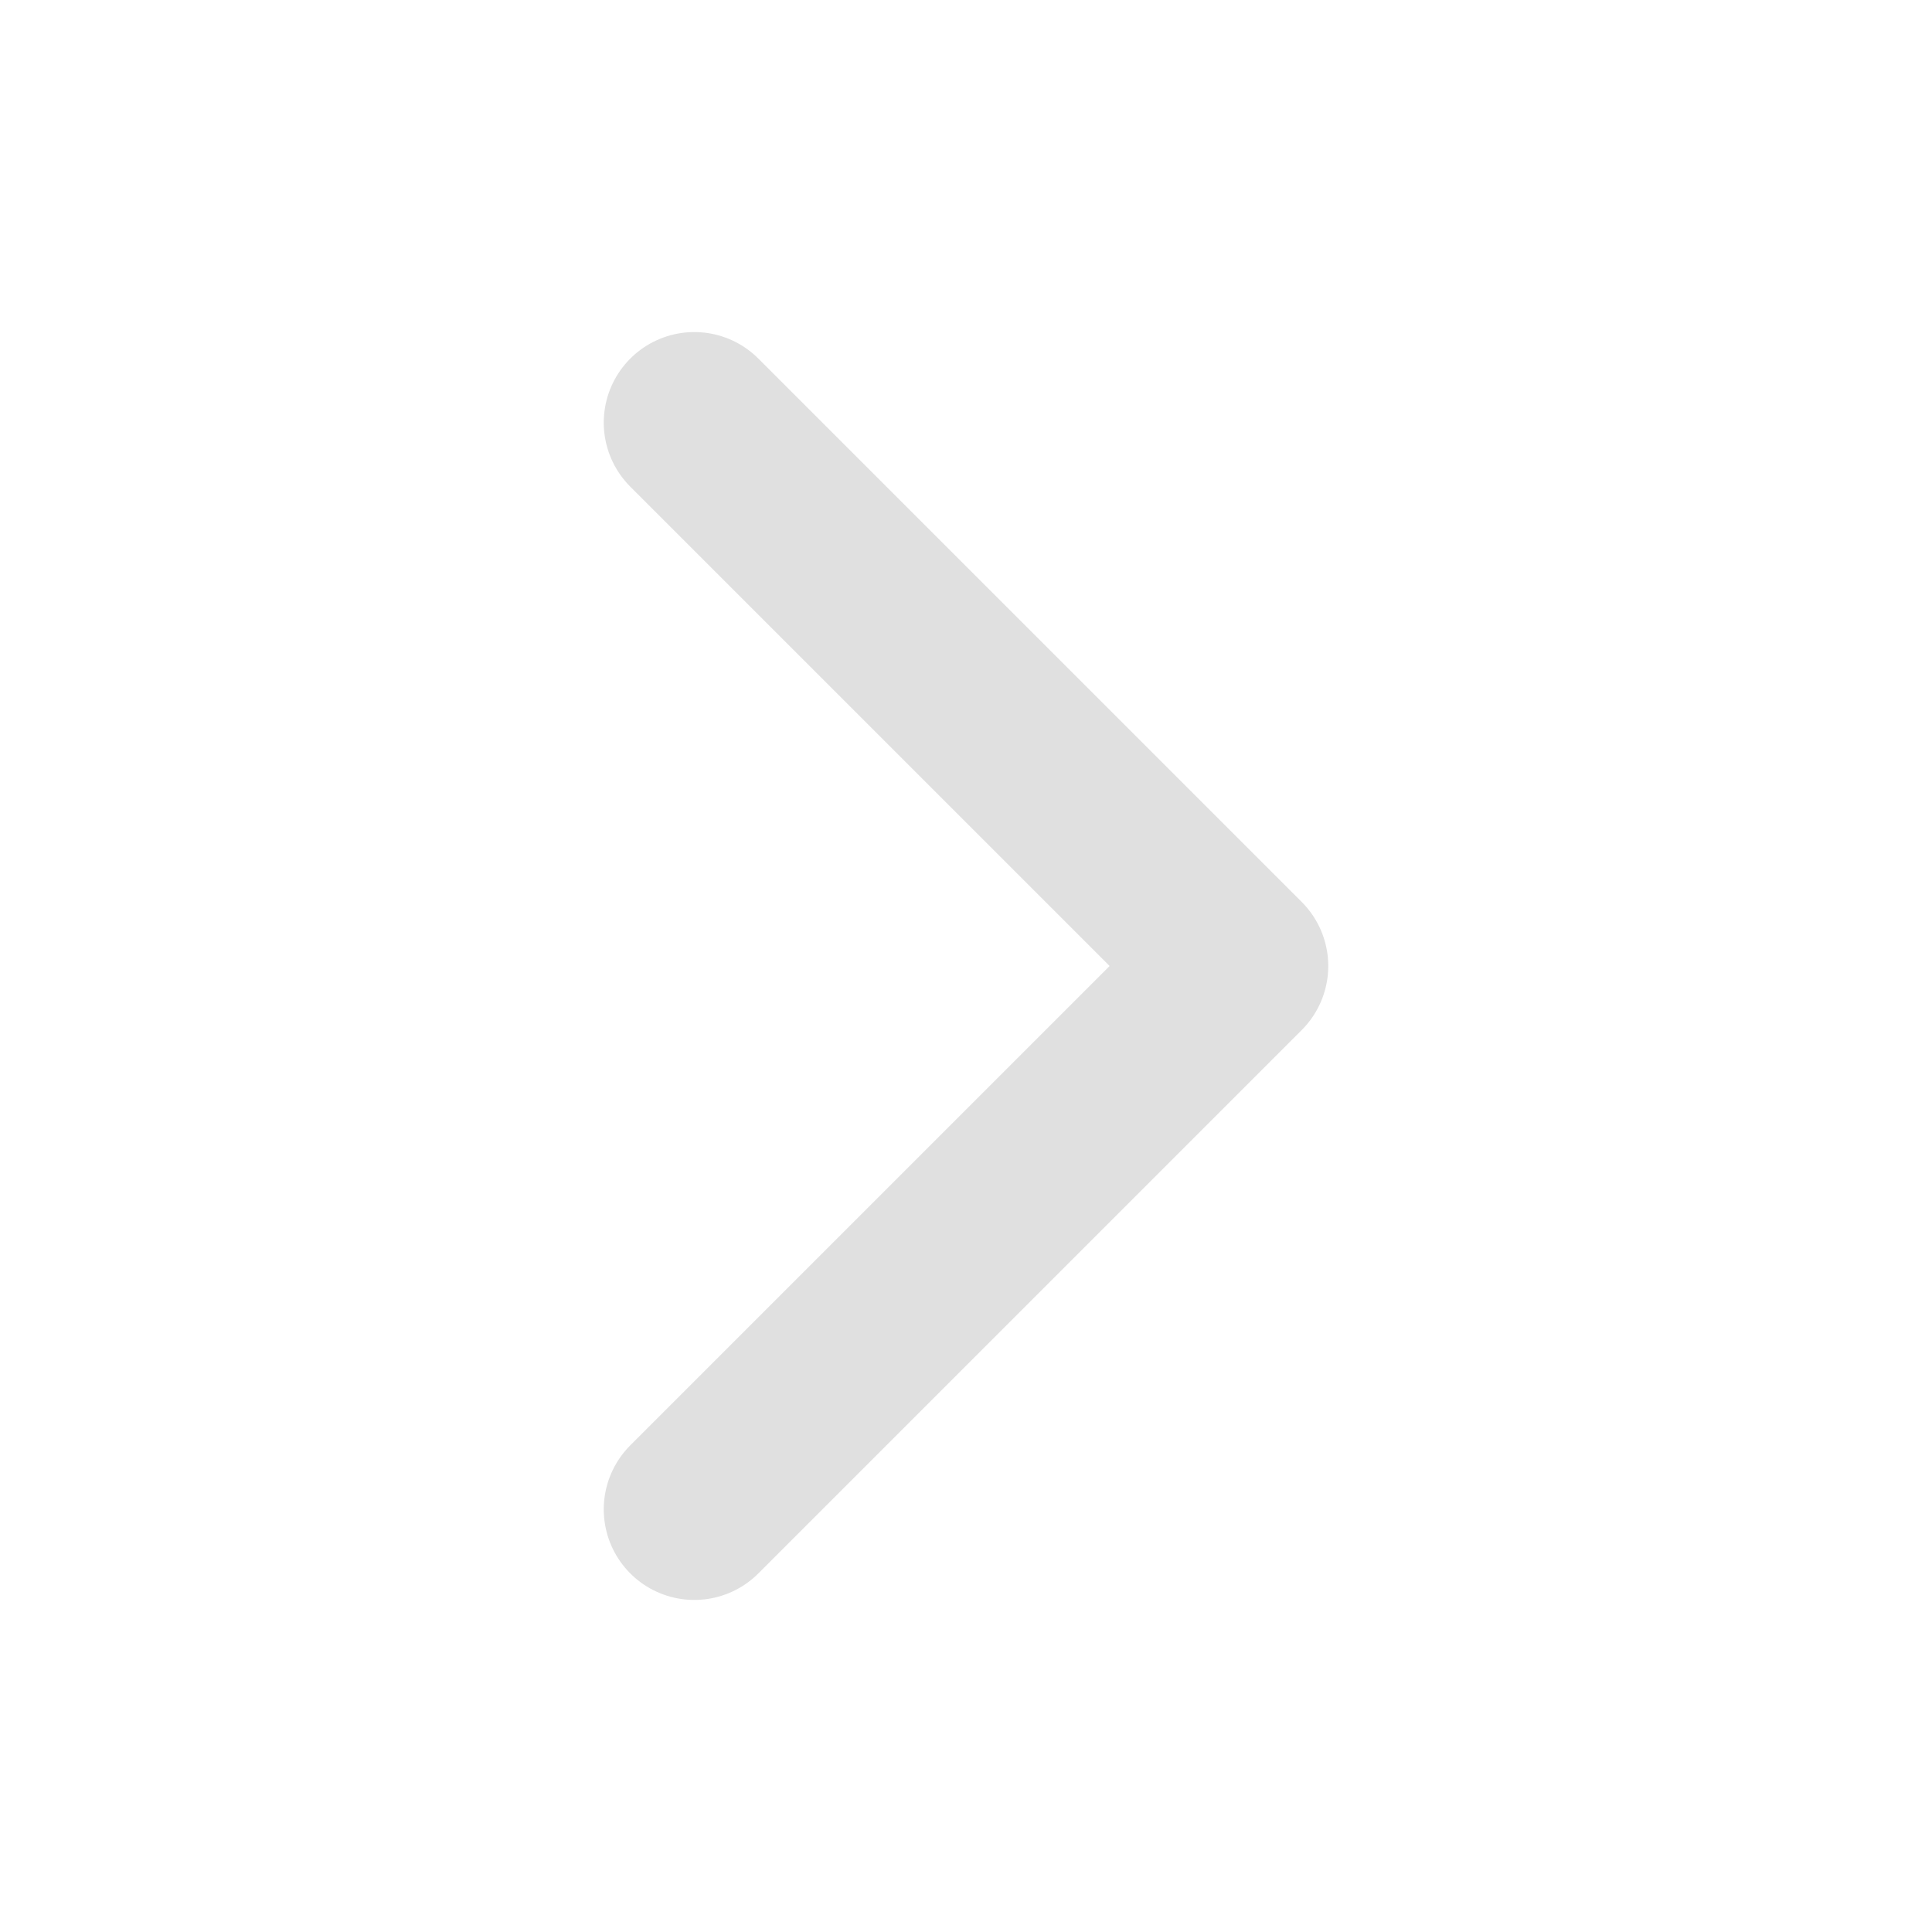
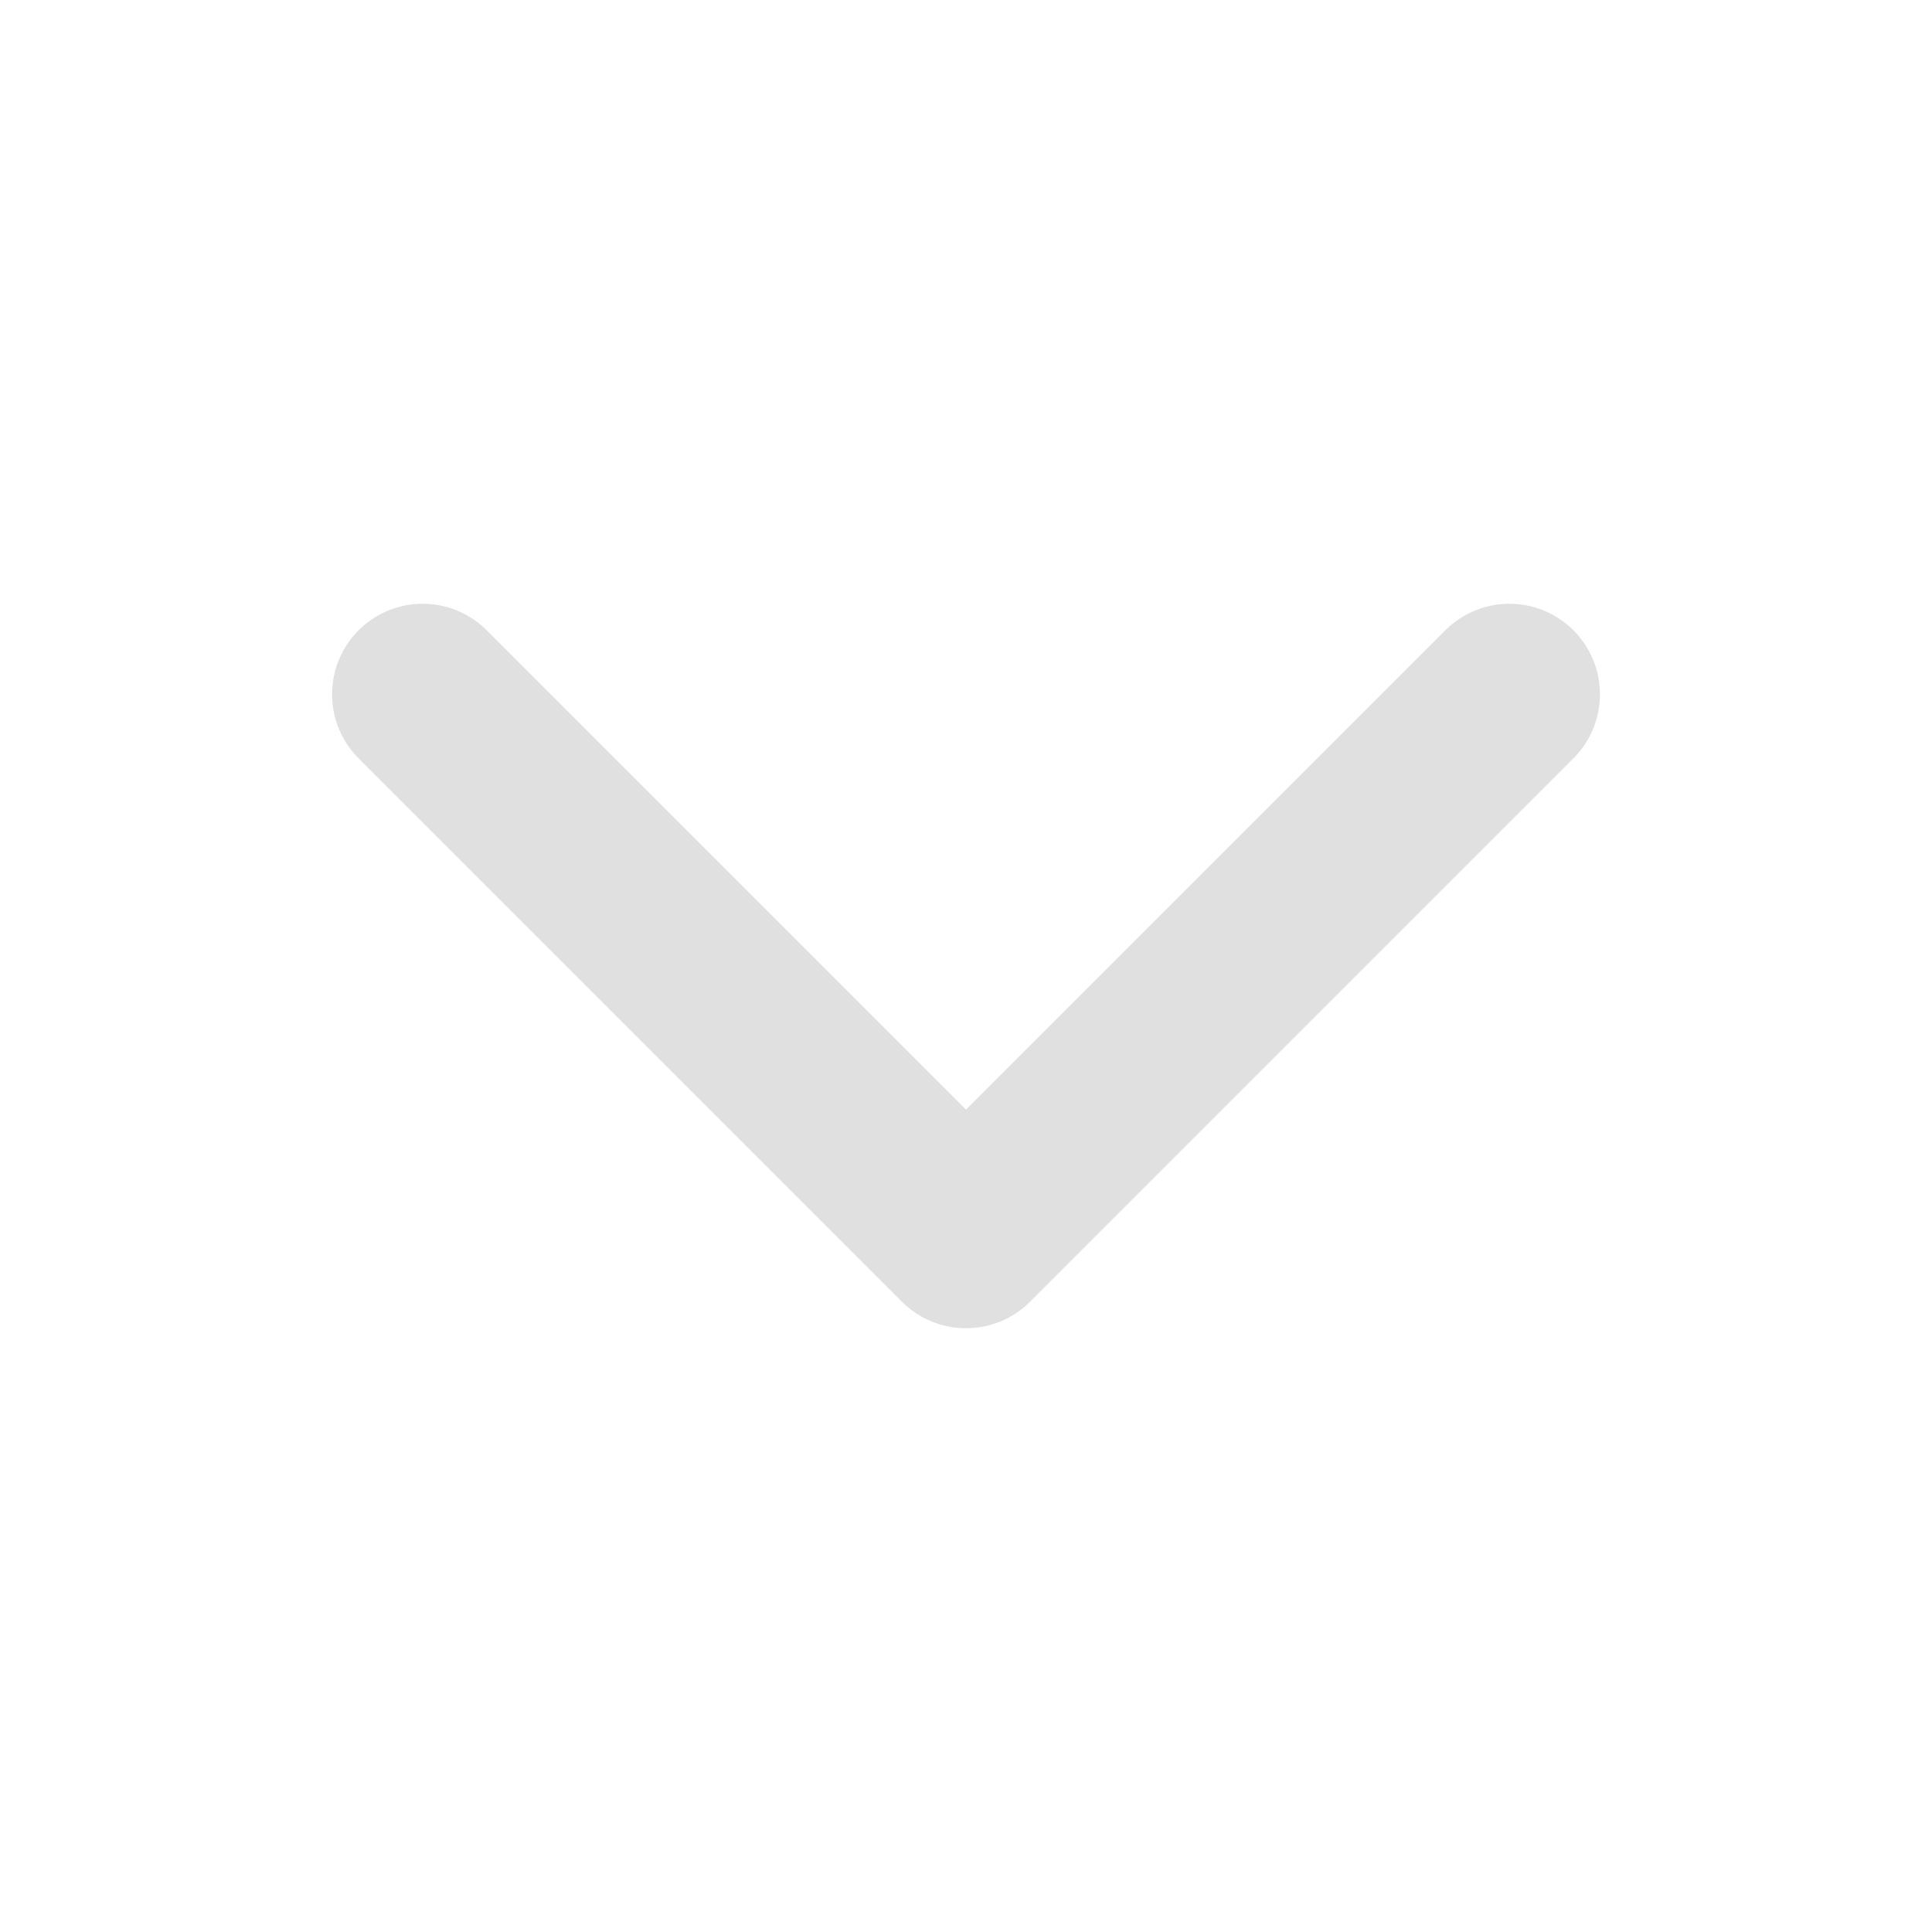
<svg xmlns="http://www.w3.org/2000/svg" width="32" height="32" viewBox="0 0 512 512">
-   <polyline points="184 112 328 256 184 400" style="fill:none;stroke:#e0e0e0;stroke-linecap:round;stroke-linejoin:round;stroke-width:48px" />
+   <polyline points="112 184 256 328 400 184" style="fill:none;stroke:#e0e0e0;stroke-linecap:round;stroke-linejoin:round;stroke-width:48px" />
</svg>
